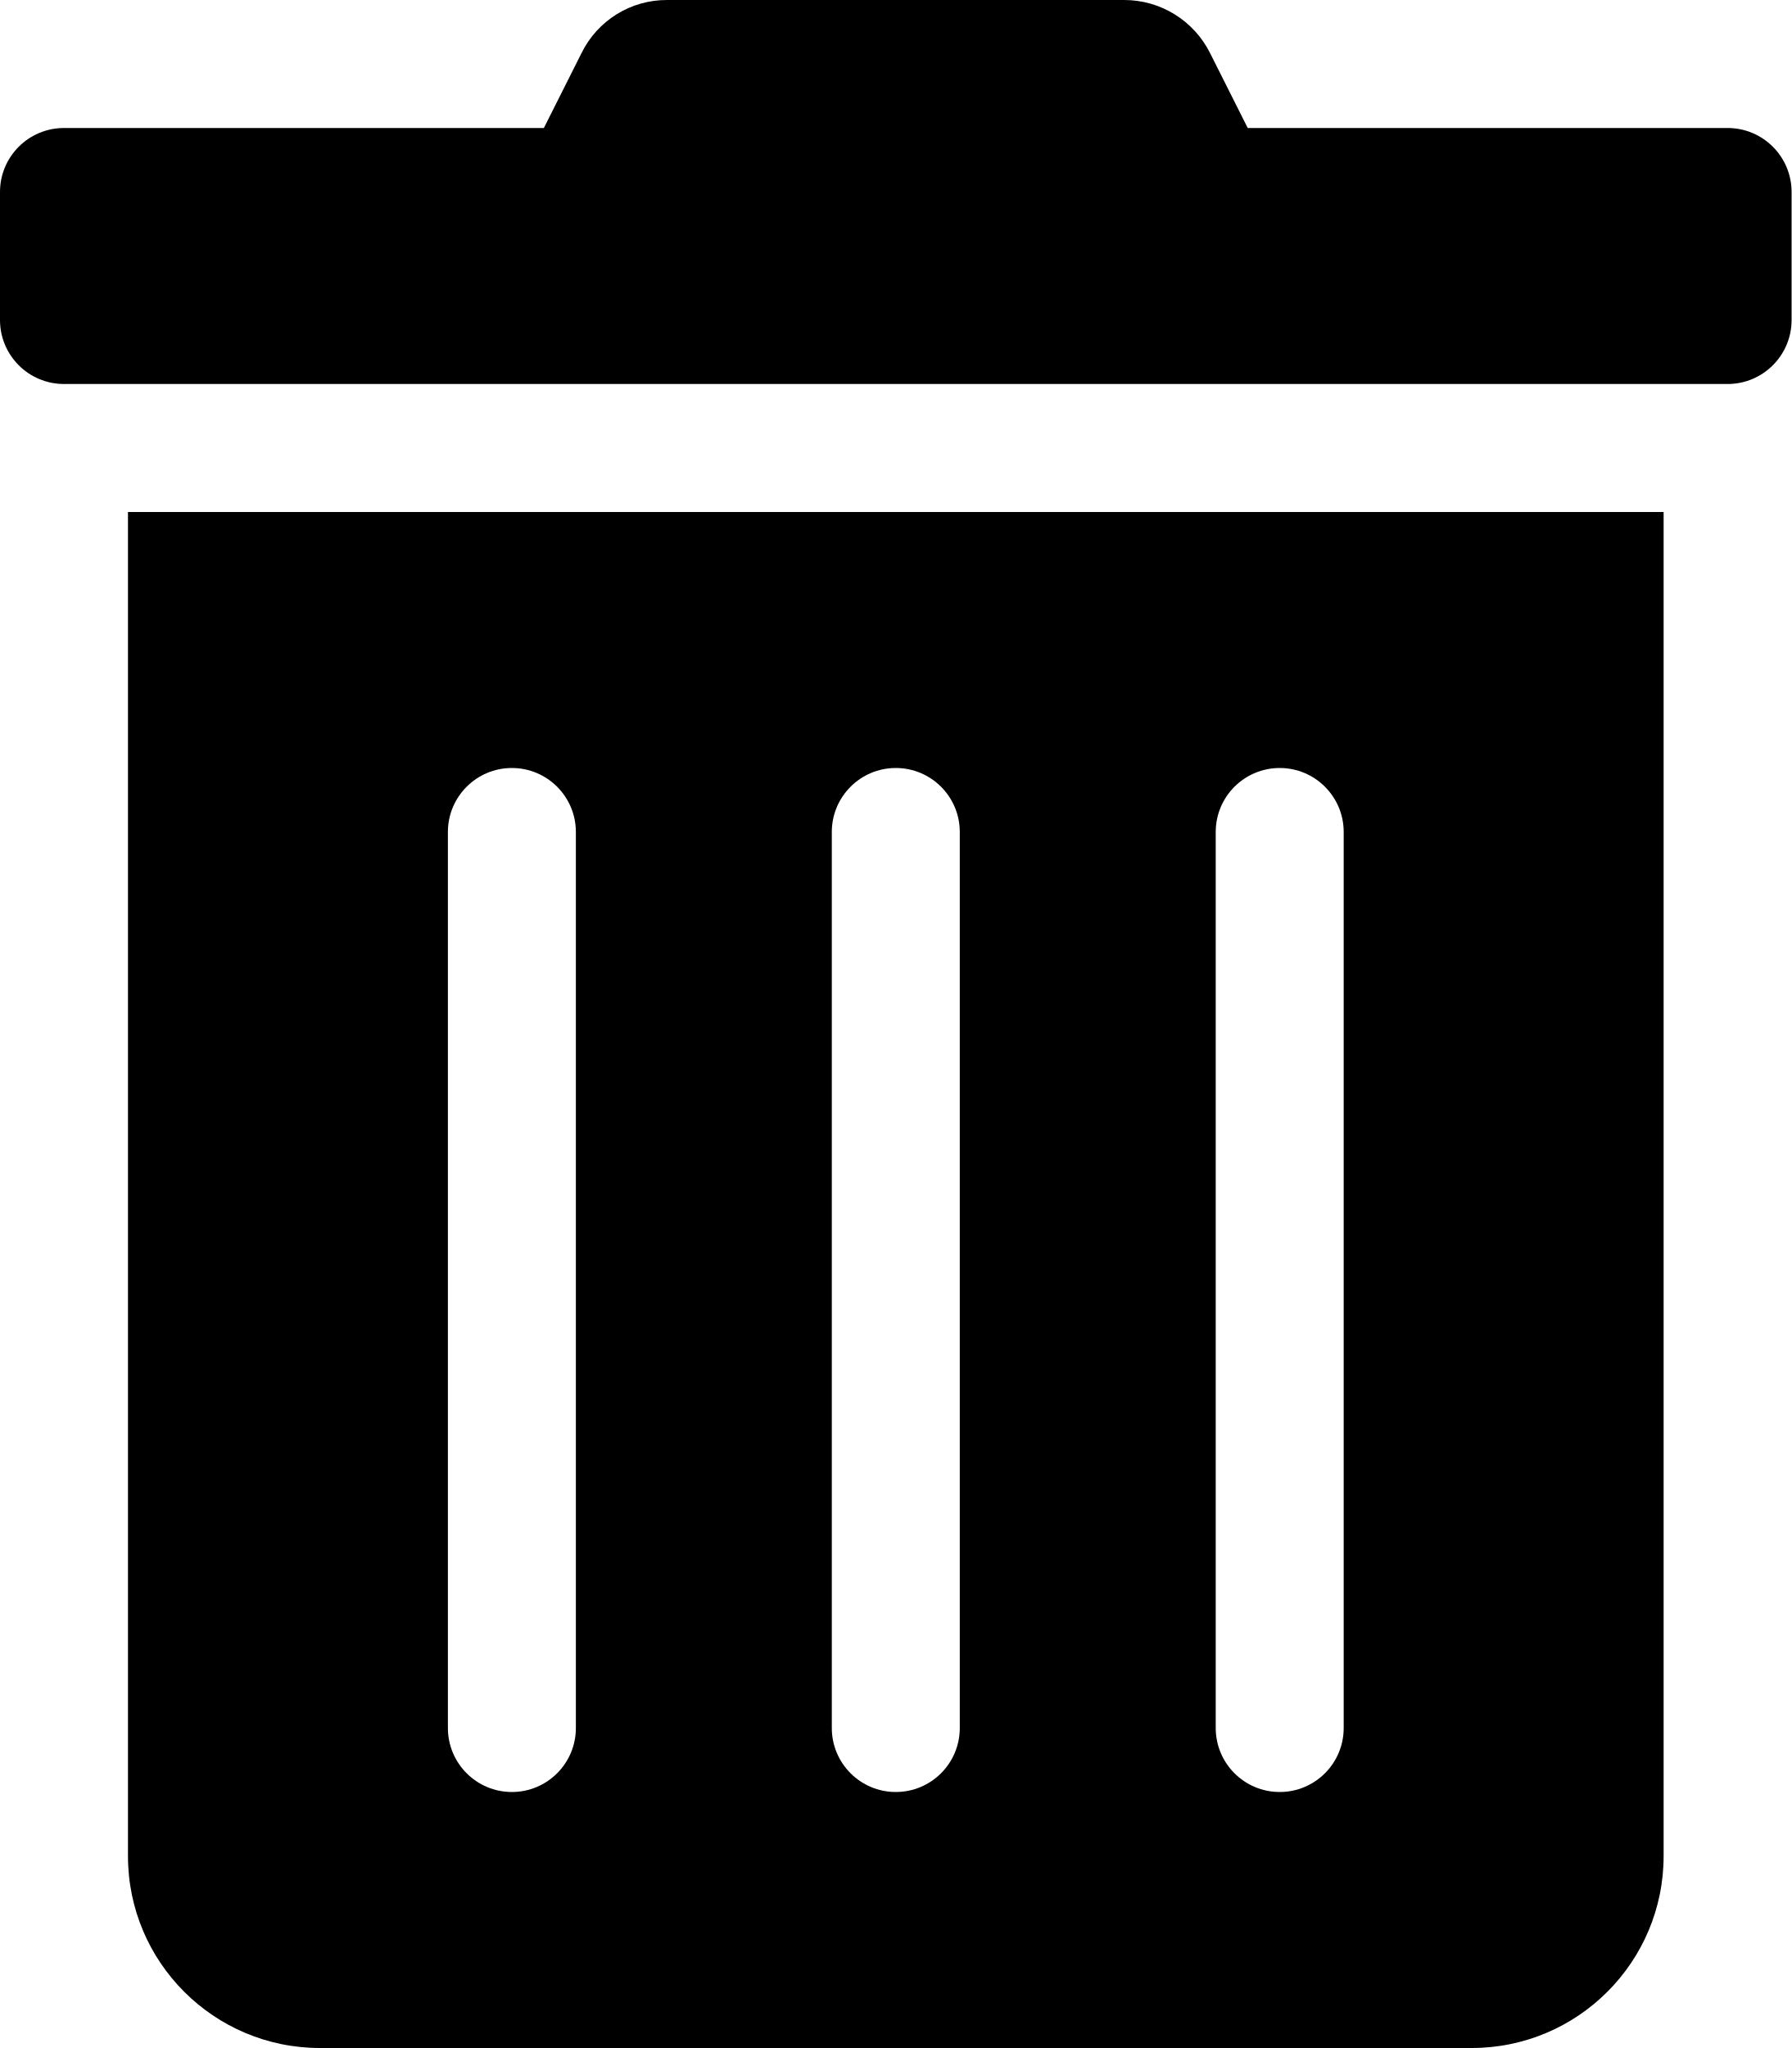
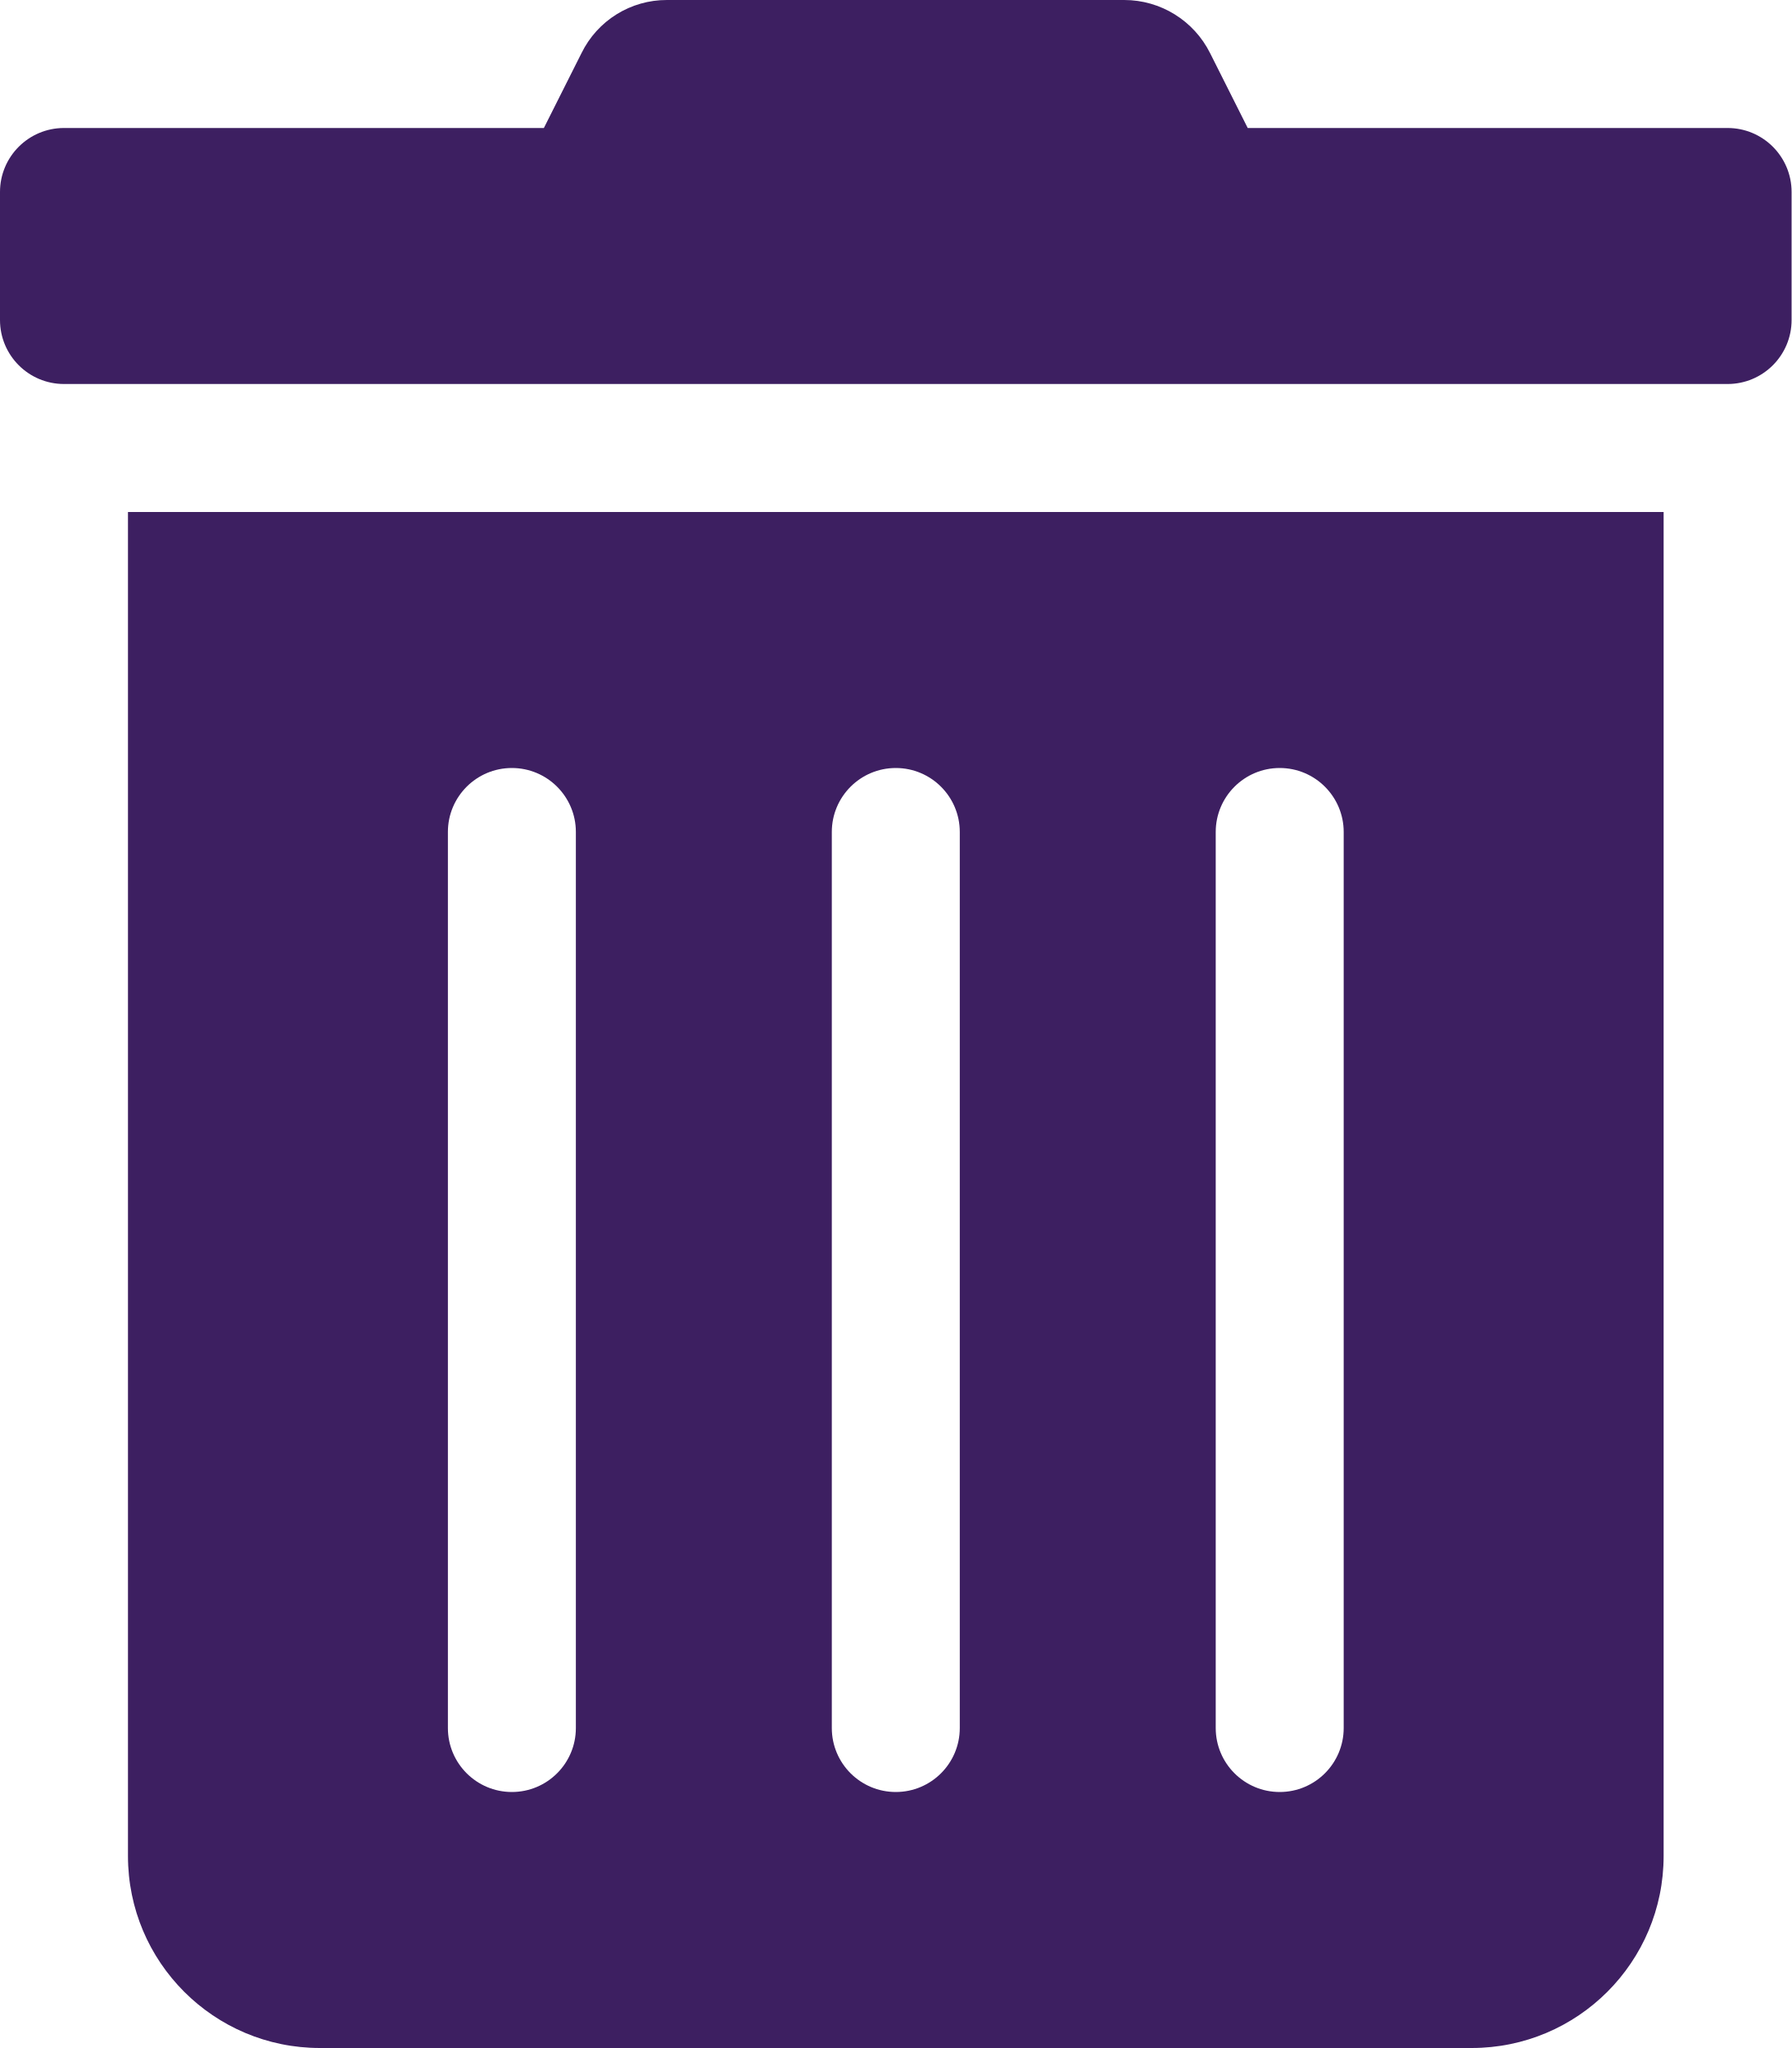
<svg xmlns="http://www.w3.org/2000/svg" viewBox="0 0 448 512">
-   <path d="M32 464a48 48 0 0 0 48 48h288a48 48 0 0 0 48-48V128H32zm272-256a16 16 0 0 1 32 0v224a16 16 0 0 1-32 0zm-96 0a16 16 0 0 1 32 0v224a16 16 0 0 1-32 0zm-96 0a16 16 0 0 1 32 0v224a16 16 0 0 1-32 0zM432 32H312l-9.4-18.7A24 24 0 0 0 281.1 0H166.8a23.72 23.72 0 0 0-21.4 13.3L136 32H16A16 16 0 0 0 0 48v32a16 16 0 0 0 16 16h416a16 16 0 0 0 16-16V48a16 16 0 0 0-16-16z" />
+   <path fill="#3d1f61ff" d="M32 464a48 48 0 0 0 48 48h288a48 48 0 0 0 48-48V128H32zm272-256a16 16 0 0 1 32 0v224a16 16 0 0 1-32 0zm-96 0a16 16 0 0 1 32 0v224a16 16 0 0 1-32 0zm-96 0a16 16 0 0 1 32 0v224a16 16 0 0 1-32 0zM432 32H312l-9.4-18.7A24 24 0 0 0 281.1 0H166.8a23.72 23.72 0 0 0-21.4 13.3L136 32H16A16 16 0 0 0 0 48v32a16 16 0 0 0 16 16h416a16 16 0 0 0 16-16V48a16 16 0 0 0-16-16z" />
</svg>
